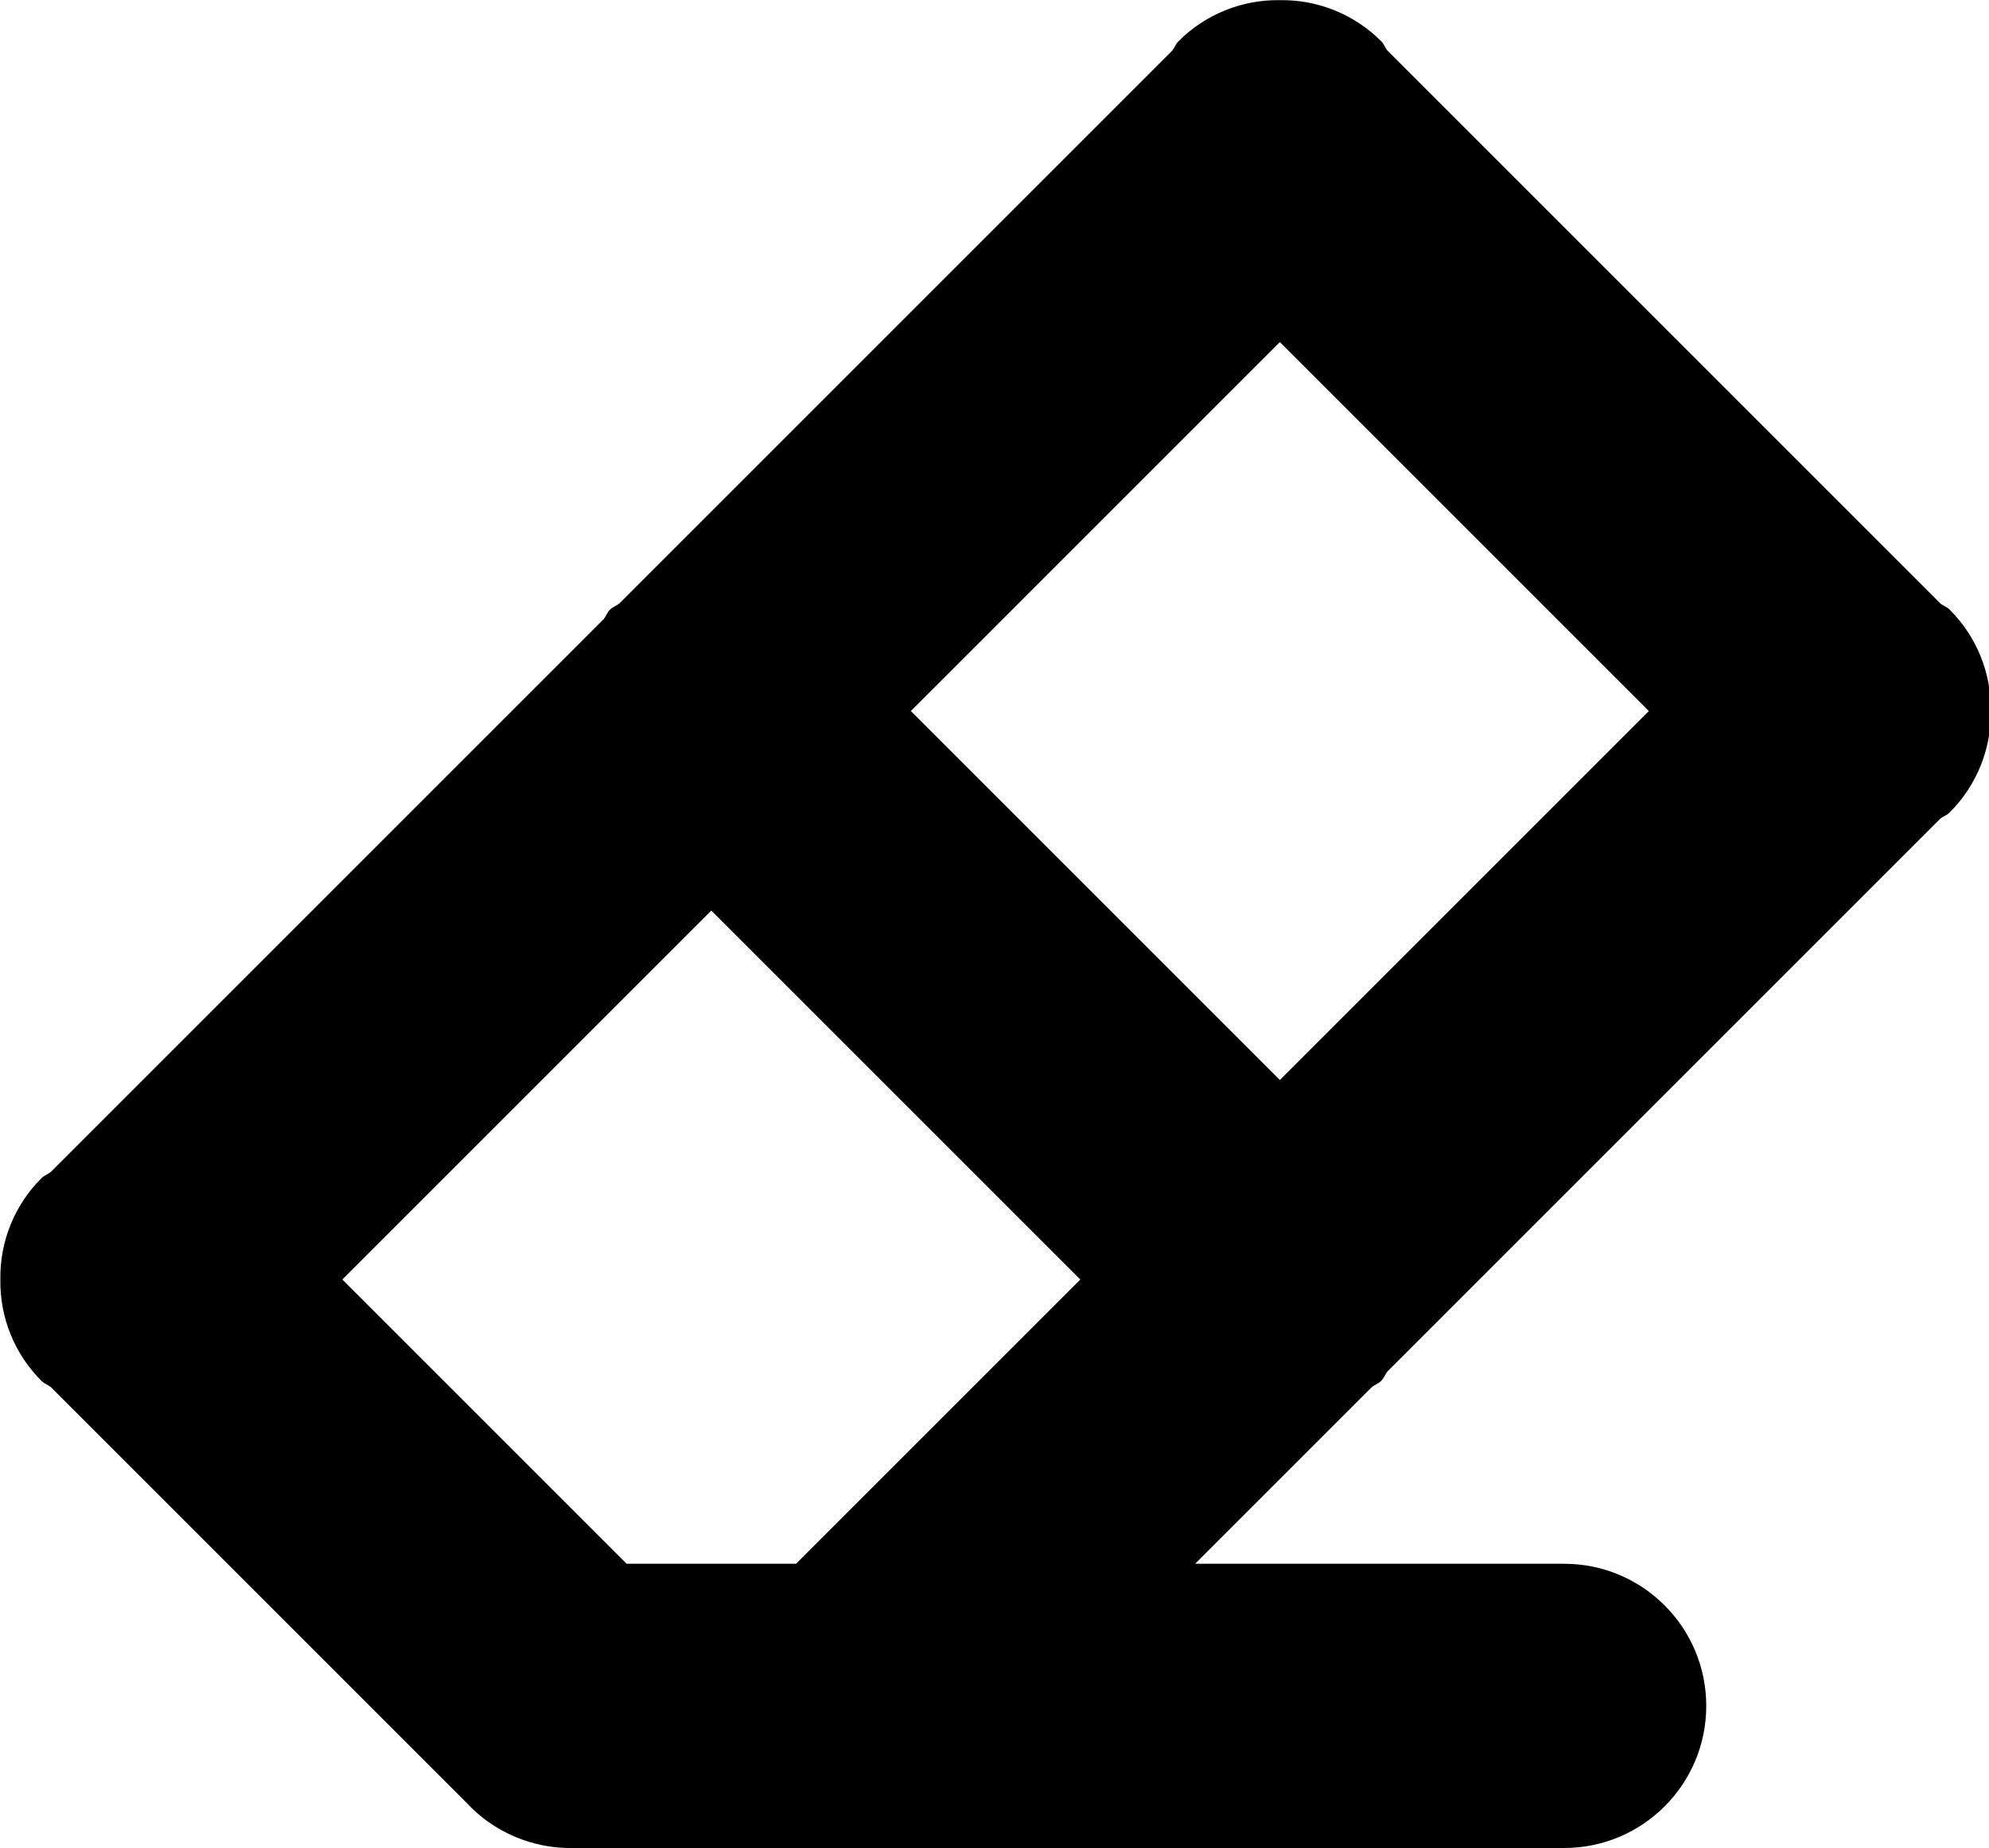
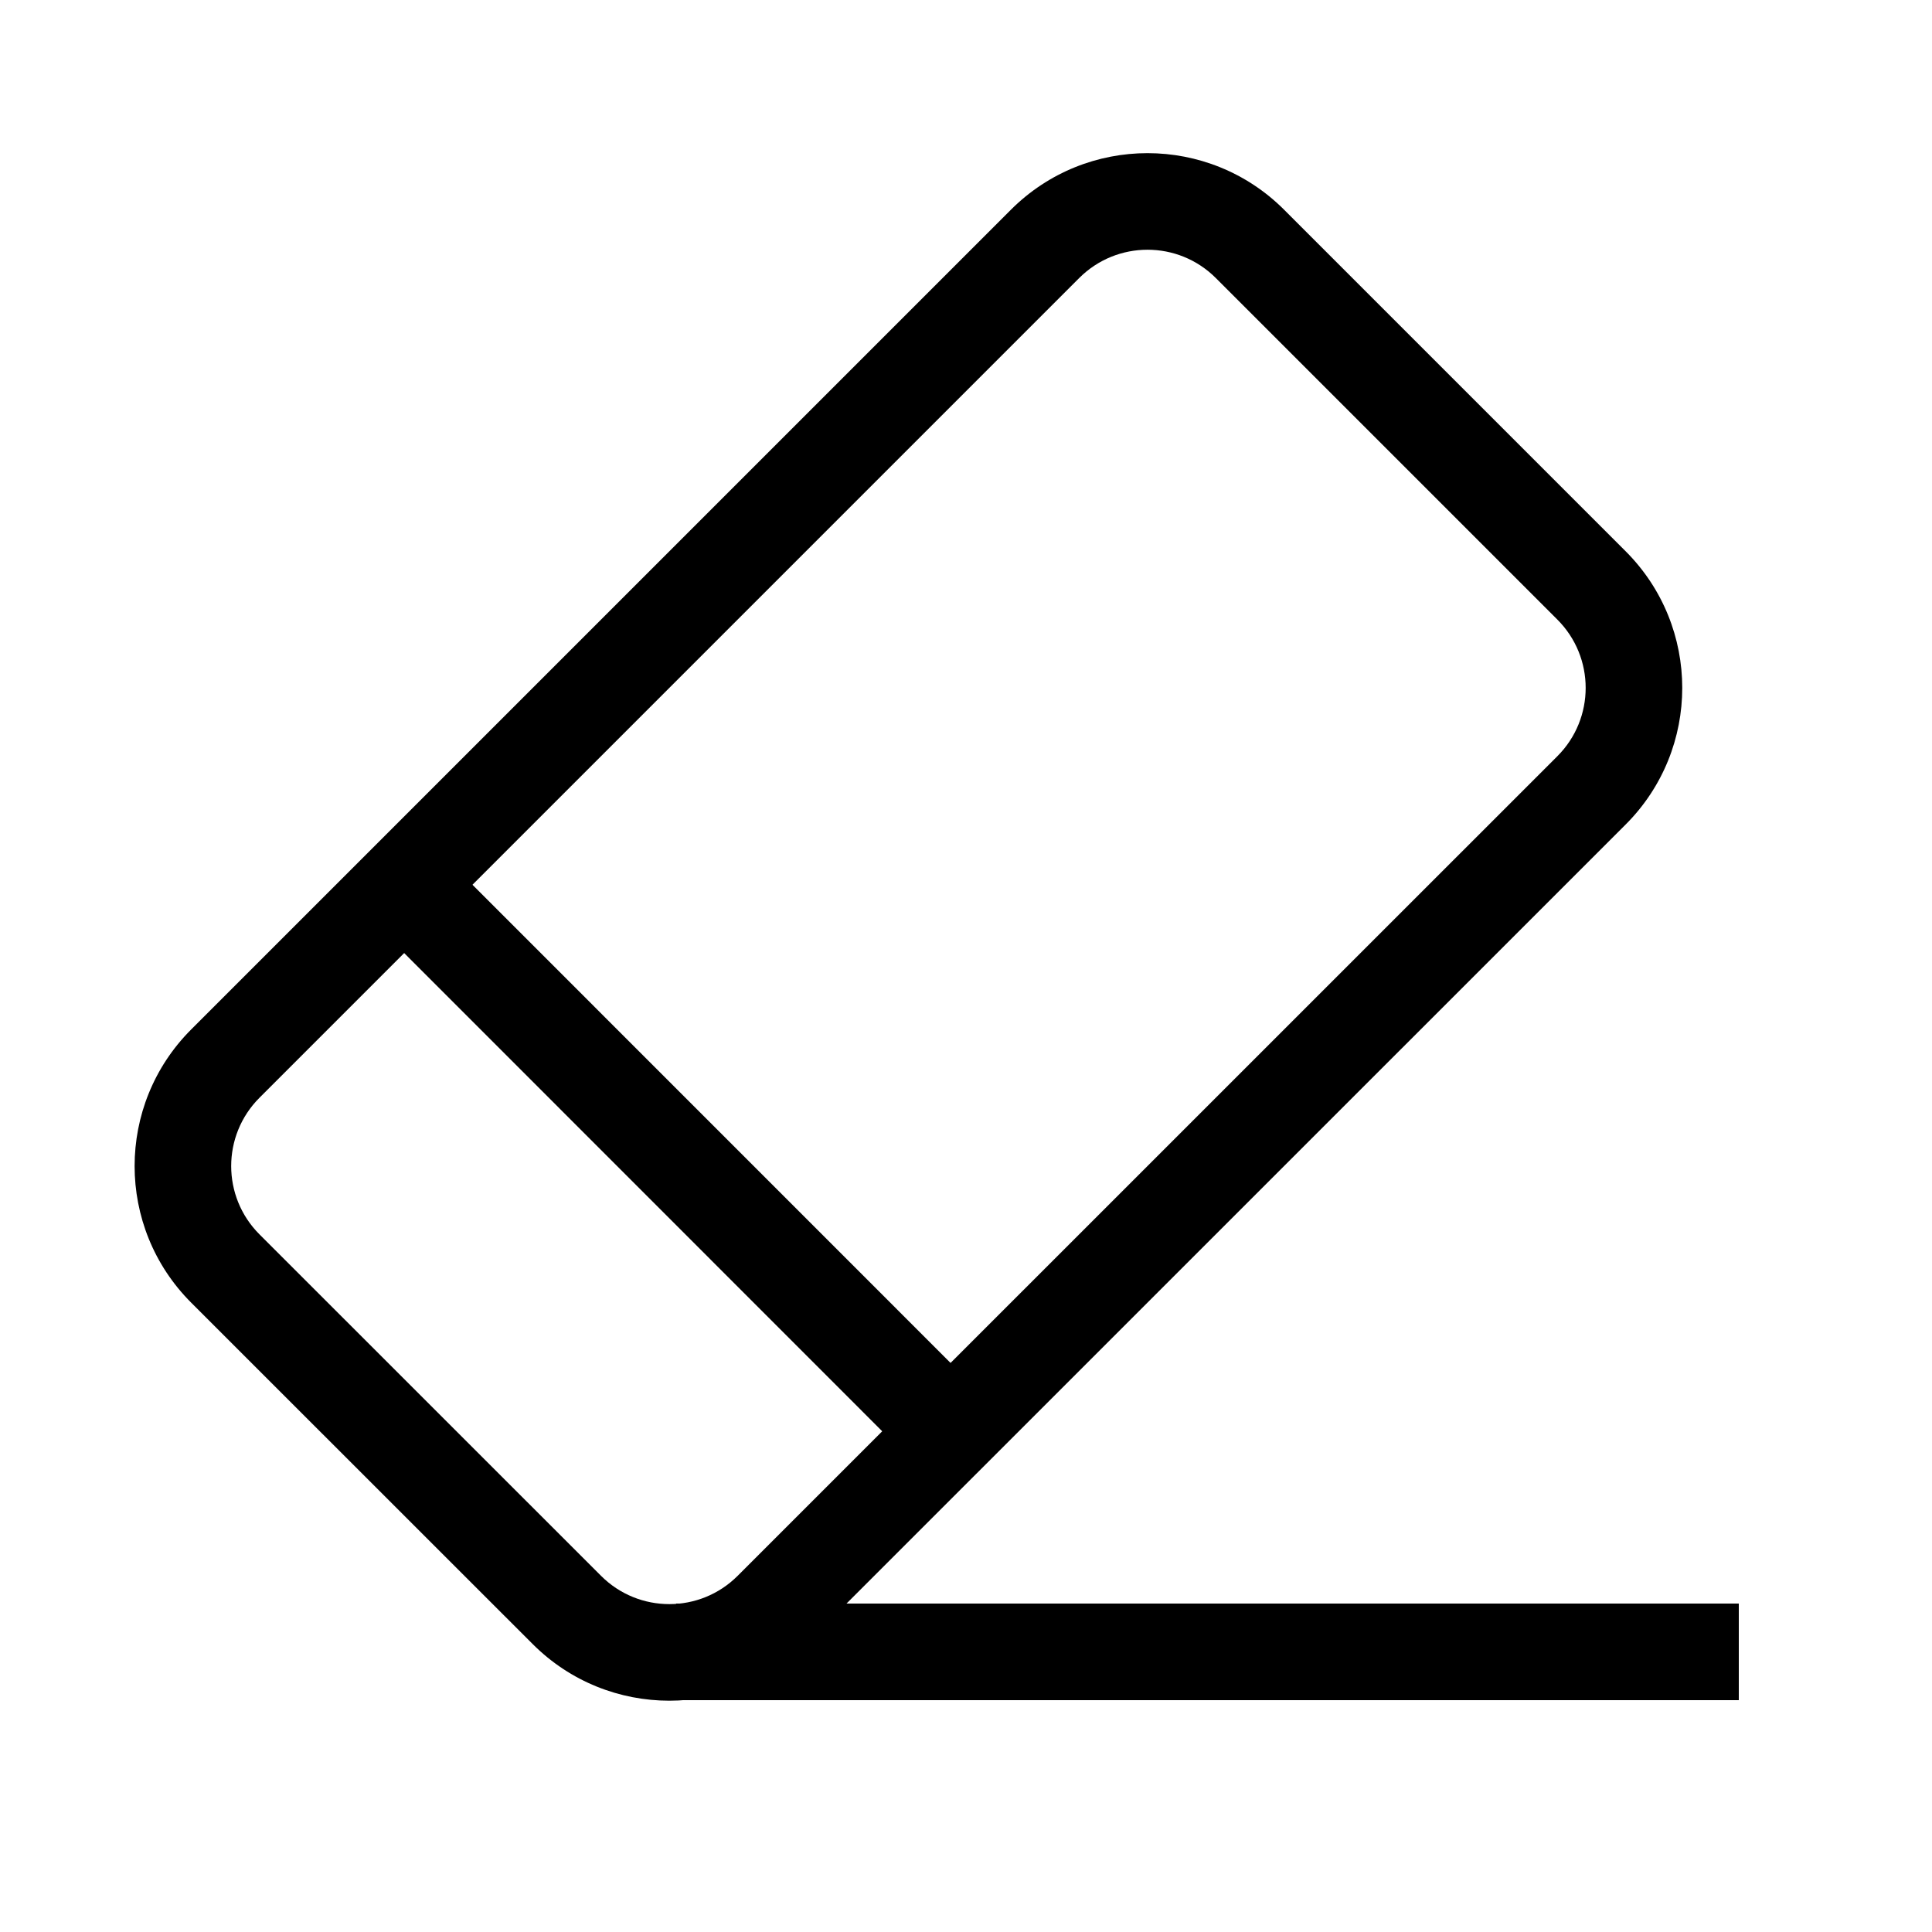
- <svg xmlns="http://www.w3.org/2000/svg" class="icon" width="200px" height="185.84px" viewBox="0 0 1102 1024" version="1.1">
-   <path d="M1080.251 450.146c-1.496 1.575-3.544 2.126-5.198 3.465l-306.339 306.339c-1.339 1.654-1.89 3.701-3.465 5.198-1.496 1.575-3.544 2.126-5.198 3.465L662.165 866.499H866.601a78.75 78.75 0 0 1 0 157.501H317.947a78.672 78.672 0 0 1-59.85-25.436l-229.951-229.951C26.492 767.274 24.445 766.723 22.949 765.148A77.49 77.49 0 0 1 0.19 708.999a77.49 77.49 0 0 1 22.759-56.149c1.496-1.575 3.544-2.126 5.198-3.465l306.339-306.339c1.339-1.654 1.89-3.701 3.465-5.198 1.496-1.575 3.544-2.126 5.198-3.465l306.339-306.339c1.339-1.654 1.89-3.701 3.465-5.198A77.49 77.49 0 0 1 709.1 0.088a77.49 77.49 0 0 1 56.149 22.759c1.575 1.496 2.126 3.544 3.465 5.198l306.339 306.339c1.654 1.339 3.701 1.89 5.198 3.465a77.49 77.49 0 0 1 22.759 56.149 77.49 77.49 0 0 1-22.759 56.149zM347.164 866.499h93.87l157.501-157.501L394.099 504.563 189.663 708.999l157.501 157.501zM709.1 189.561L504.664 393.997 709.1 598.433 913.536 393.997 709.1 189.561z" />
+ <svg xmlns="http://www.w3.org/2000/svg" t="1552895499290" class="icon" style="" viewBox="0 0 1024 1024" version="1.1" p-id="4757" width="200" height="200">
+   <defs>
+     <style type="text/css" />
+   </defs>
+   <path d="M358.4 849.92h563.2v51.2H358.4z" fill="#000000" p-id="4758" />
+   <path d="M137.523 581.837a51.2 51.2 0 0 0 0 72.397l181.043 180.992a51.2 51.2 0 0 0 72.397 0l434.483-434.432a51.2 51.2 0 0 0 0-72.397l-181.043-181.043a51.2 51.2 0 0 0-72.397 0l-434.483 434.483z m-36.198-36.198l434.483-434.483a102.4 102.4 0 0 1 144.794 0l181.043 181.043a102.4 102.4 0 0 1 0 144.794L427.162 871.424a102.4 102.4 0 0 1-144.794 0l-181.043-180.992a102.4 102.4 0 0 1 0-144.794z" fill="#000000" p-id="4759" />
+   <path d="M193.792 484.71l36.198-36.198 300.698 300.749-36.25 36.198z" fill="#000000" p-id="4760" />
</svg>
